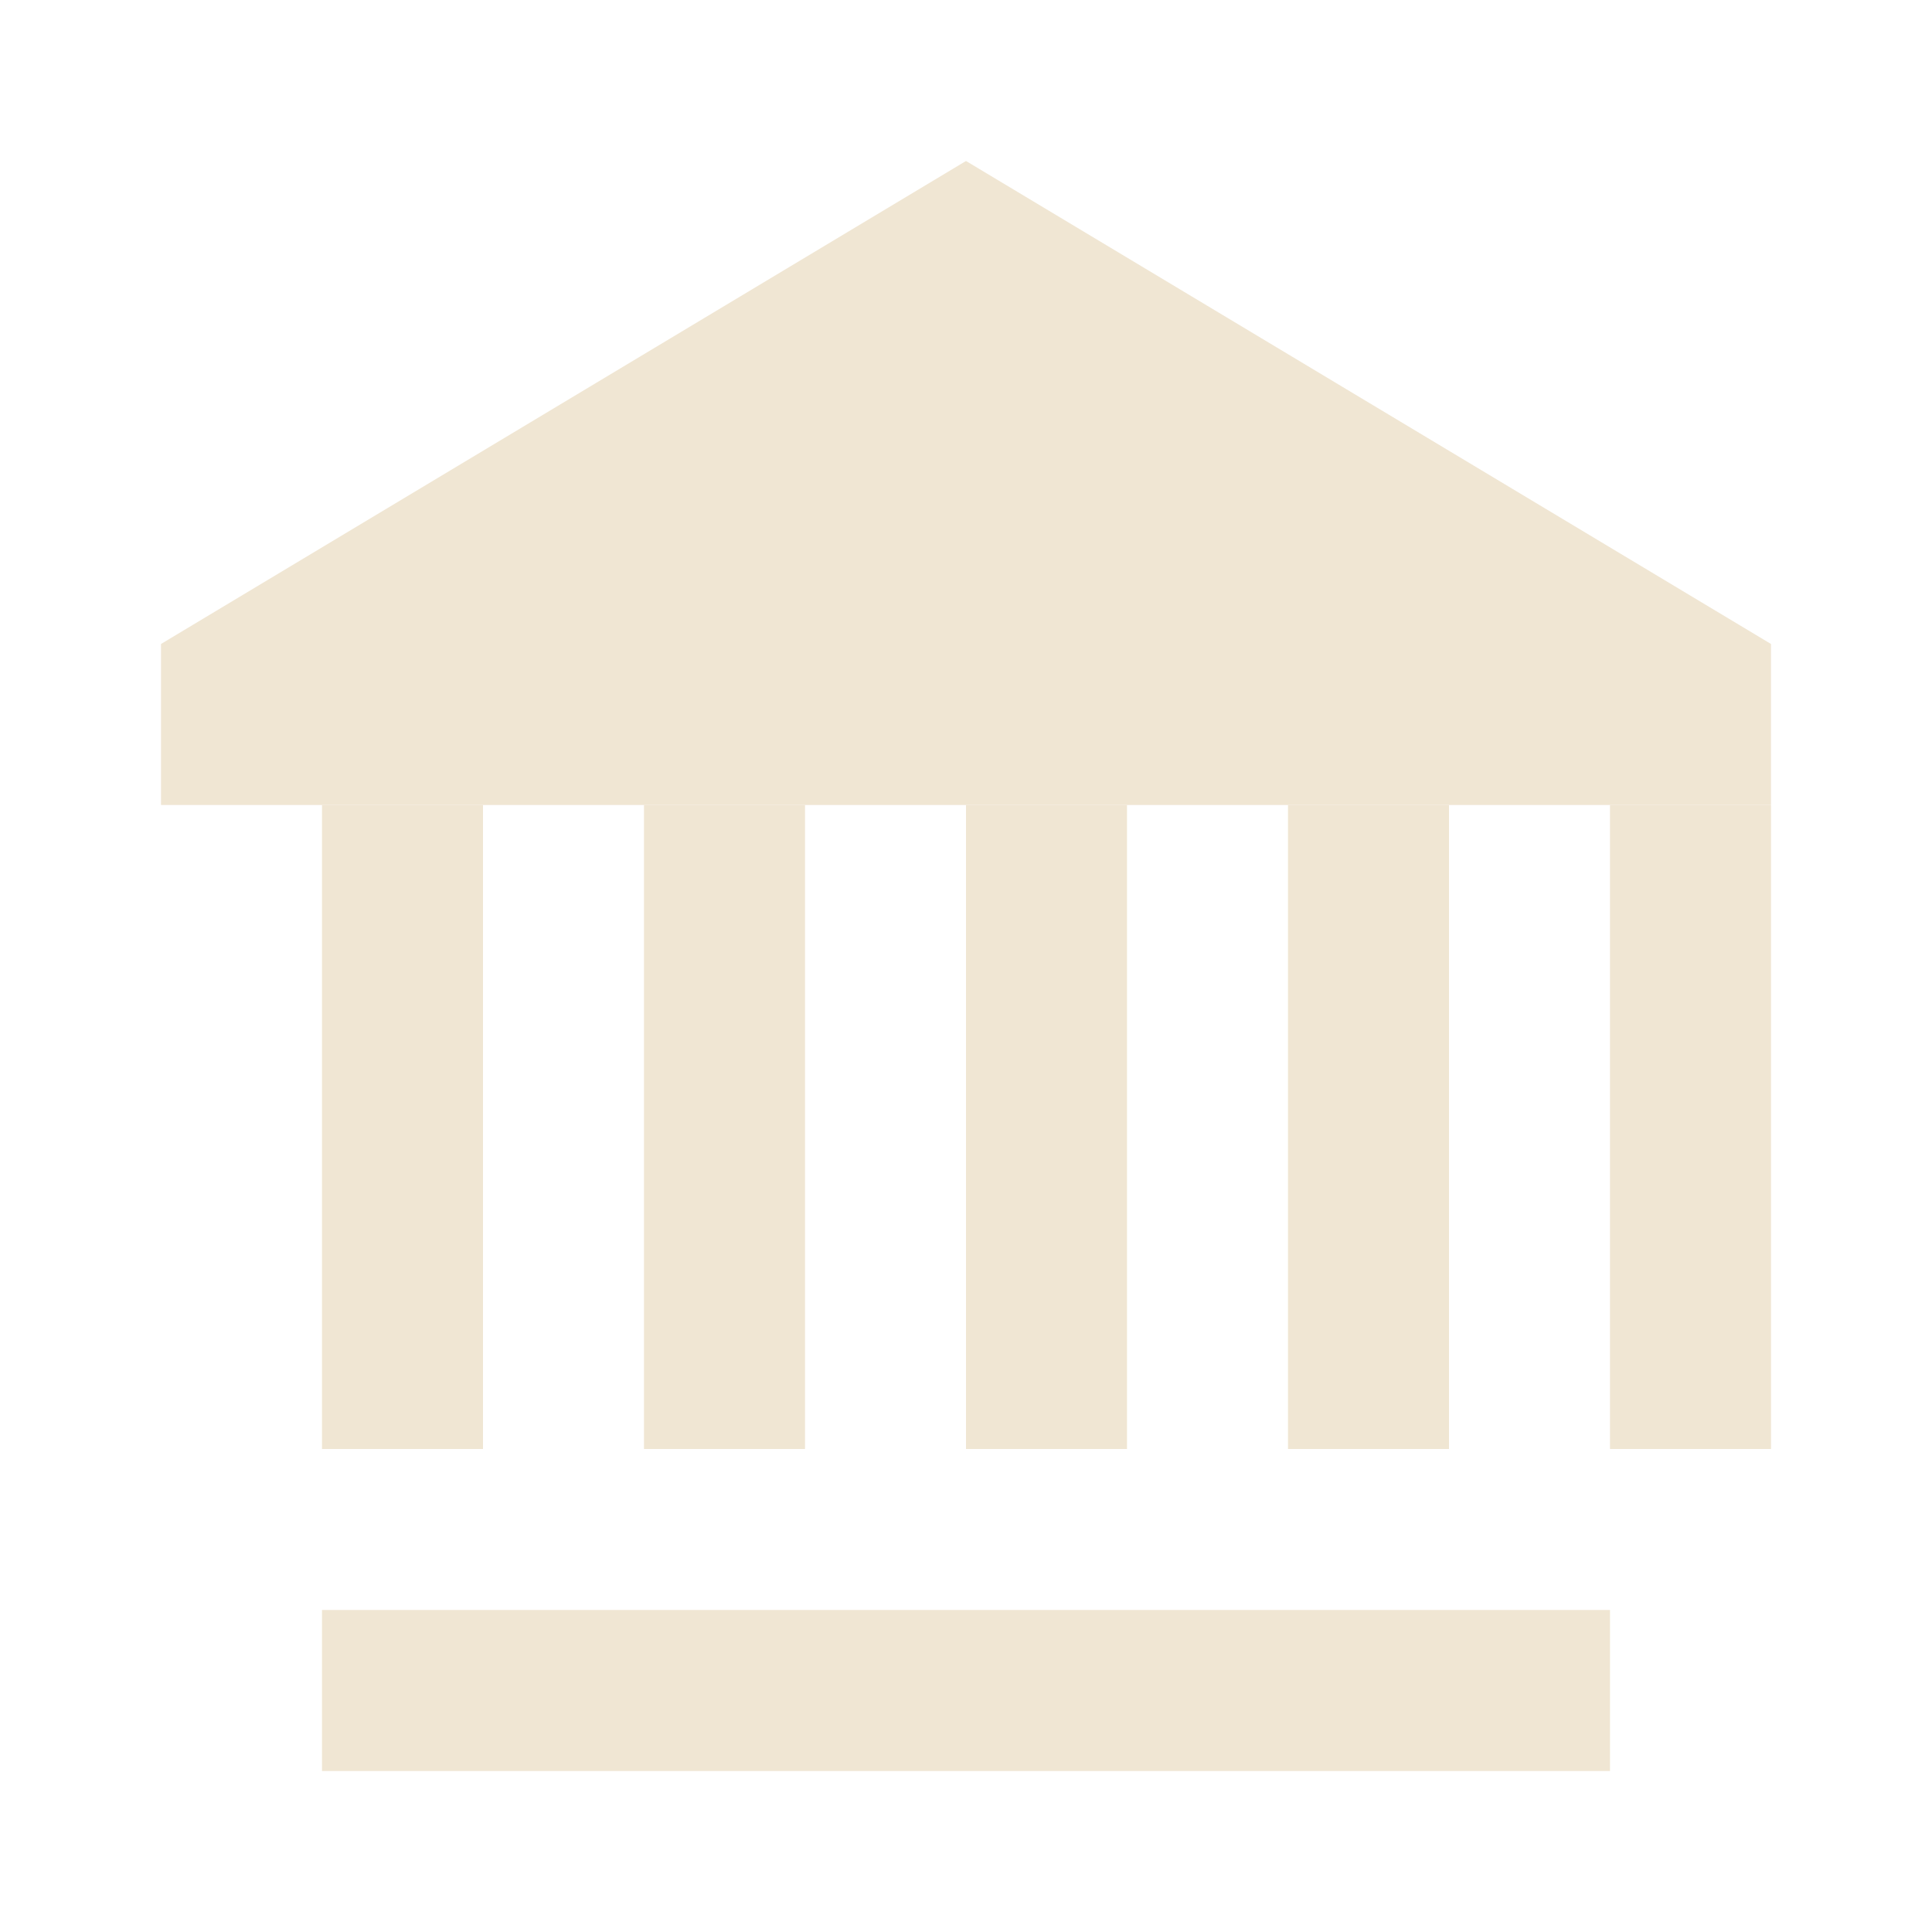
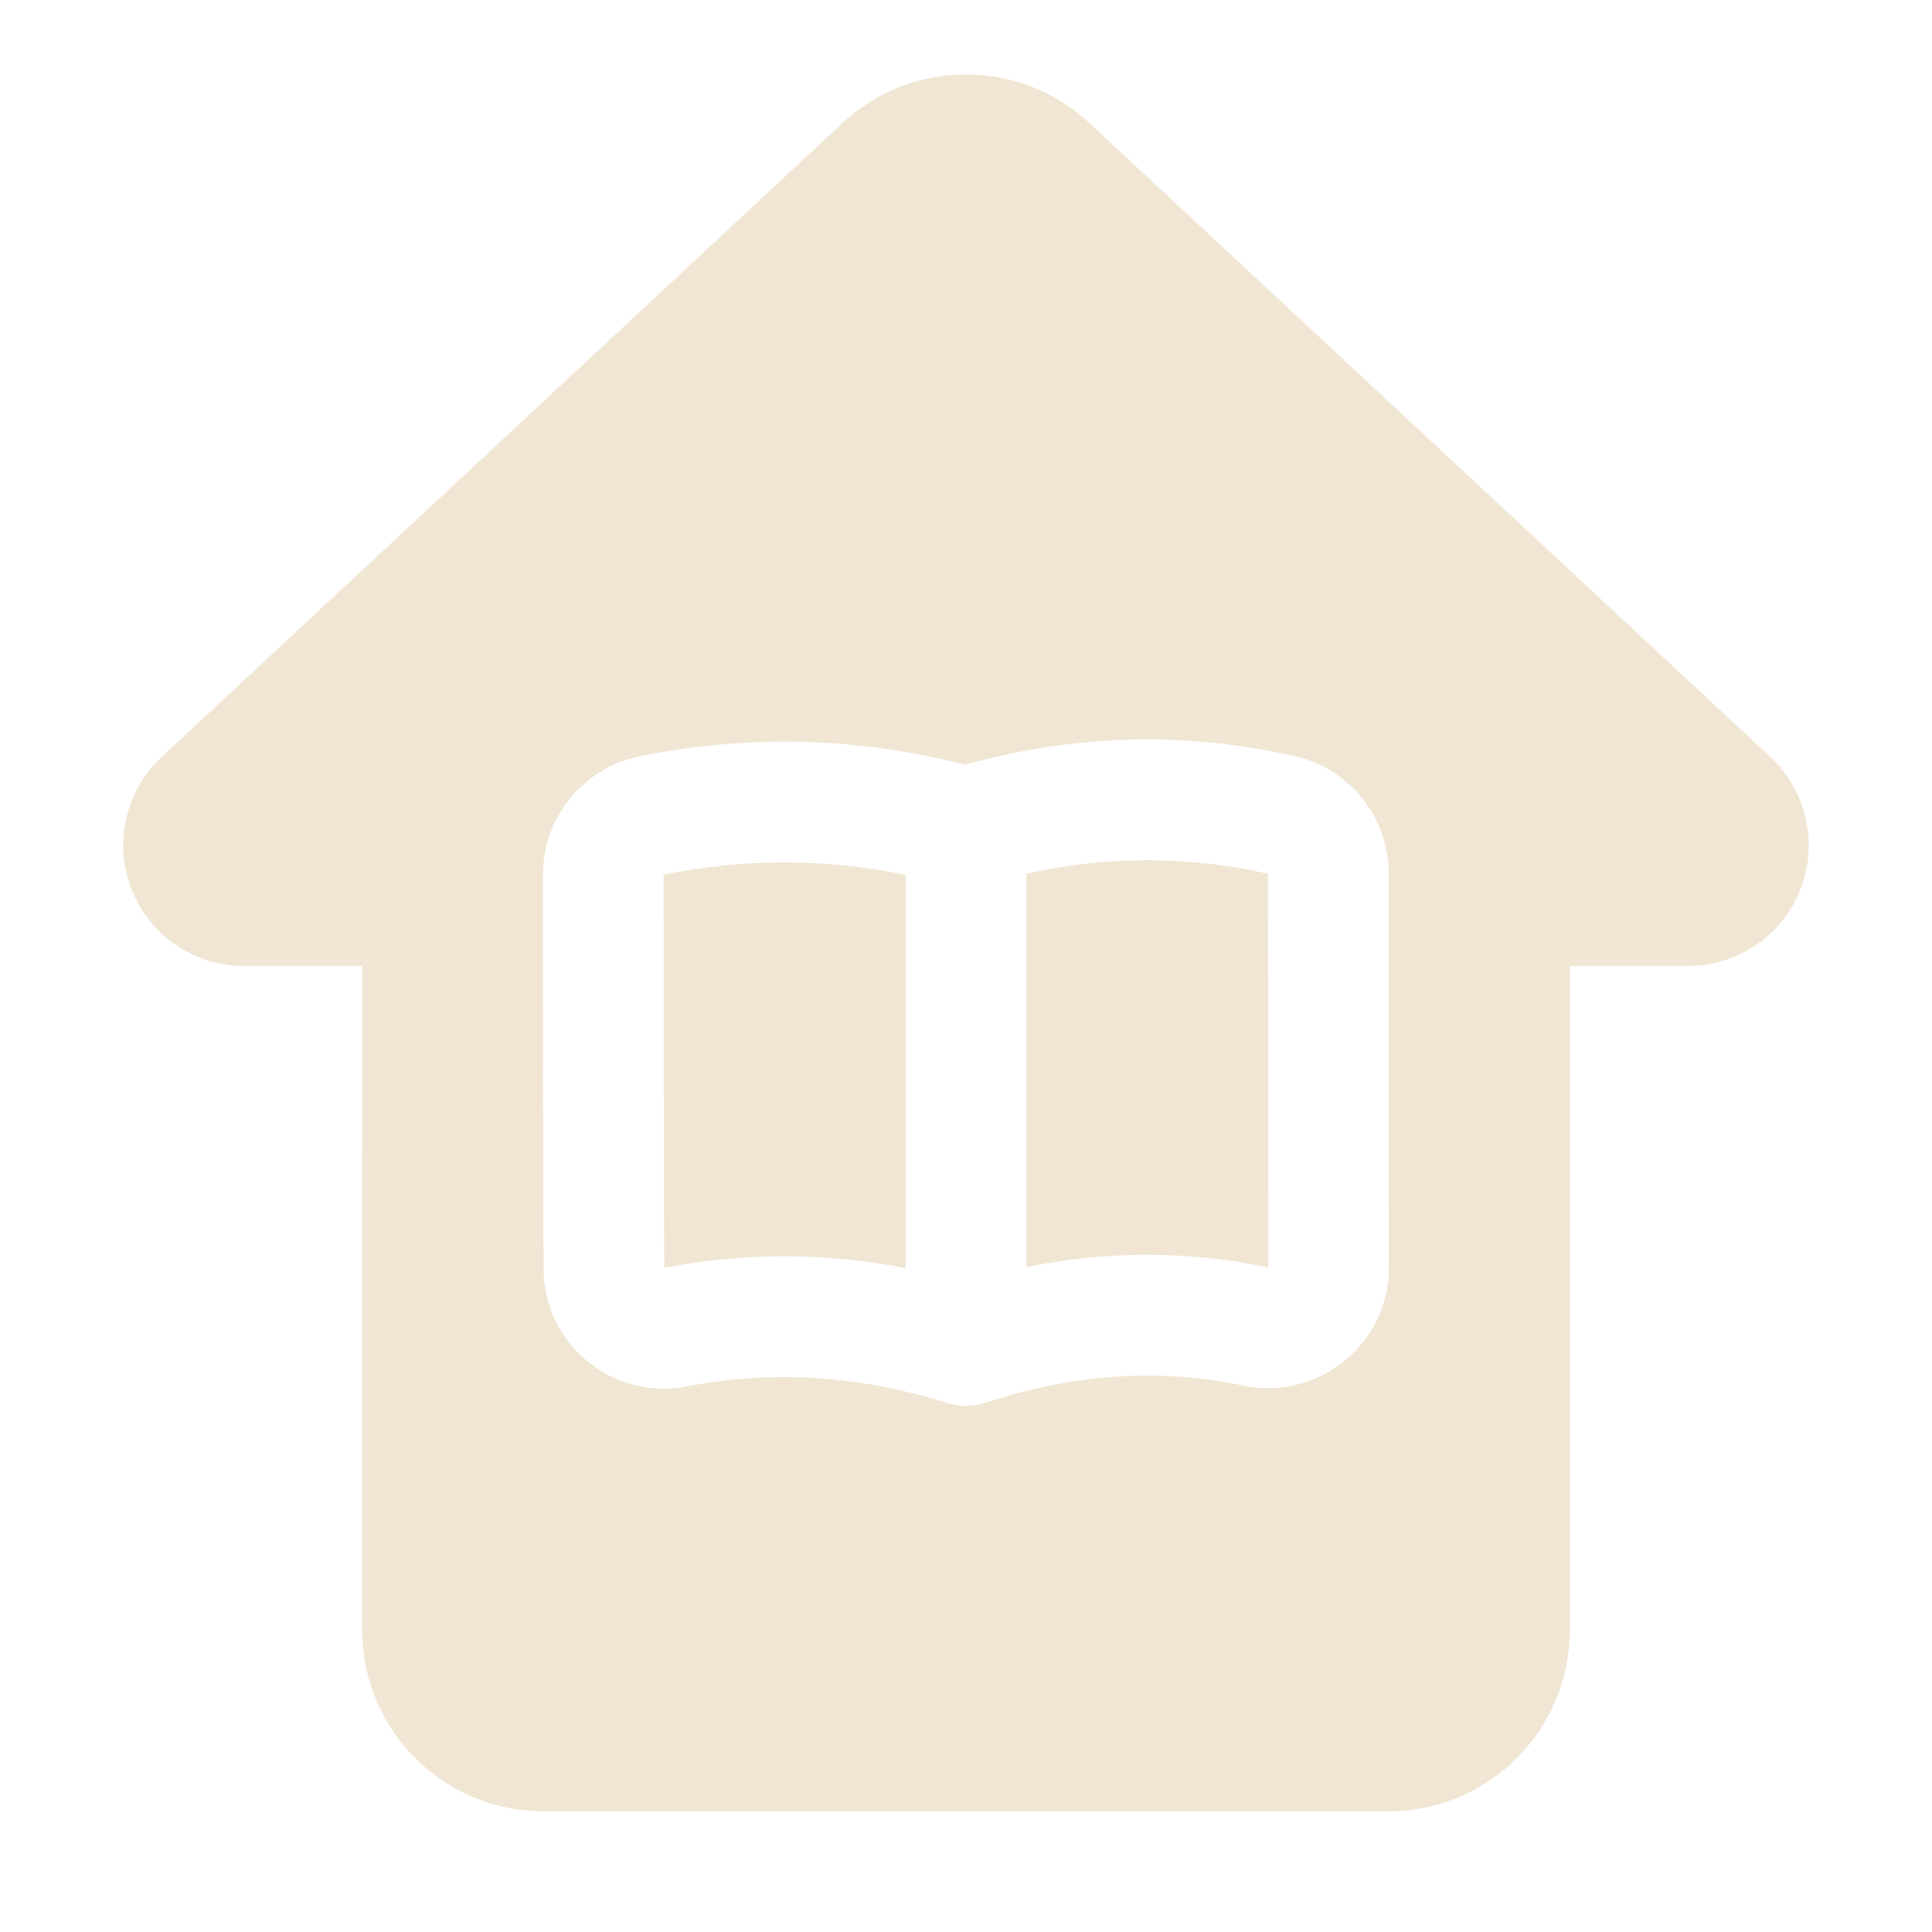
<svg xmlns="http://www.w3.org/2000/svg" viewBox="0 0 24 24" style="color: #f0e6d3;">
-   <path d="M4 22h16v-2H4zM4 18h2v-8H4zM8 18h2v-8H8zM12 18h2v-8h-2zM16 18h2v-8h-2zM20 18h2v-8h-2z" fill="currentColor" />
-   <path d="M2 8l10-6 10 6v2H2z" fill="currentColor" />
+   <path d="m225 600h-73.453c-30.797 0-58.5-18.844-69.797-47.531-11.25-28.688-3.891-61.359 18.703-82.359l422.86-393.71c43.219-40.219 110.11-40.219 153.32 0l422.9 393.71c22.547 21 29.953 53.672 18.703 82.359-11.297 28.688-39 47.531-69.797 47.531h-73.453v412.5c0 62.156-50.391 112.5-112.5 112.5h-525c-62.156 0-112.5-50.344-112.5-112.5zm579.98-130.18c-0.141-0.047-0.234-0.047-0.375-0.047-68.391-15.562-136.74-13.875-205.13 5.25-67.453-17.391-135-18.891-202.6-5.203-0.141 0.047-0.328 0.094-0.469 0.141-34.547 7.453-59.25 38.016-59.203 73.359 0 55.641 0 177.14 0.422 244.82 0 22.172 10.031 43.406 27.422 57.562 17.344 14.156 40.125 19.781 62.109 15.328 53.531-10.266 107.53-6.562 161.53 10.5 7.5 2.344 15.562 2.297 23.062-0.141 53.531-17.719 106.97-21.984 160.4-10.828 21.938 4.734 45-0.797 62.625-15 17.672-14.25 27.938-35.672 27.938-58.359 0-68.016 0-189.61-0.188-244.78 0-34.5-23.859-64.594-57.562-72.609zm-242.48 73.594v244.18c-49.922-9.609-99.891-9.75-149.9-0.141-0.375-67.594-0.375-188.68-0.375-244.18 50.156-10.125 100.17-10.172 150.28 0.141zm75 243.61v-244.26c49.969-11.297 100.03-11.297 150.05-0.047 0.188 55.125 0.188 176.53 0.188 244.5l-0.188-0.047c-49.969-10.453-100.03-10.266-150.05-0.141z" fill="currentColor" fill-rule="evenodd" transform="scale(0.02)" />
</svg>
